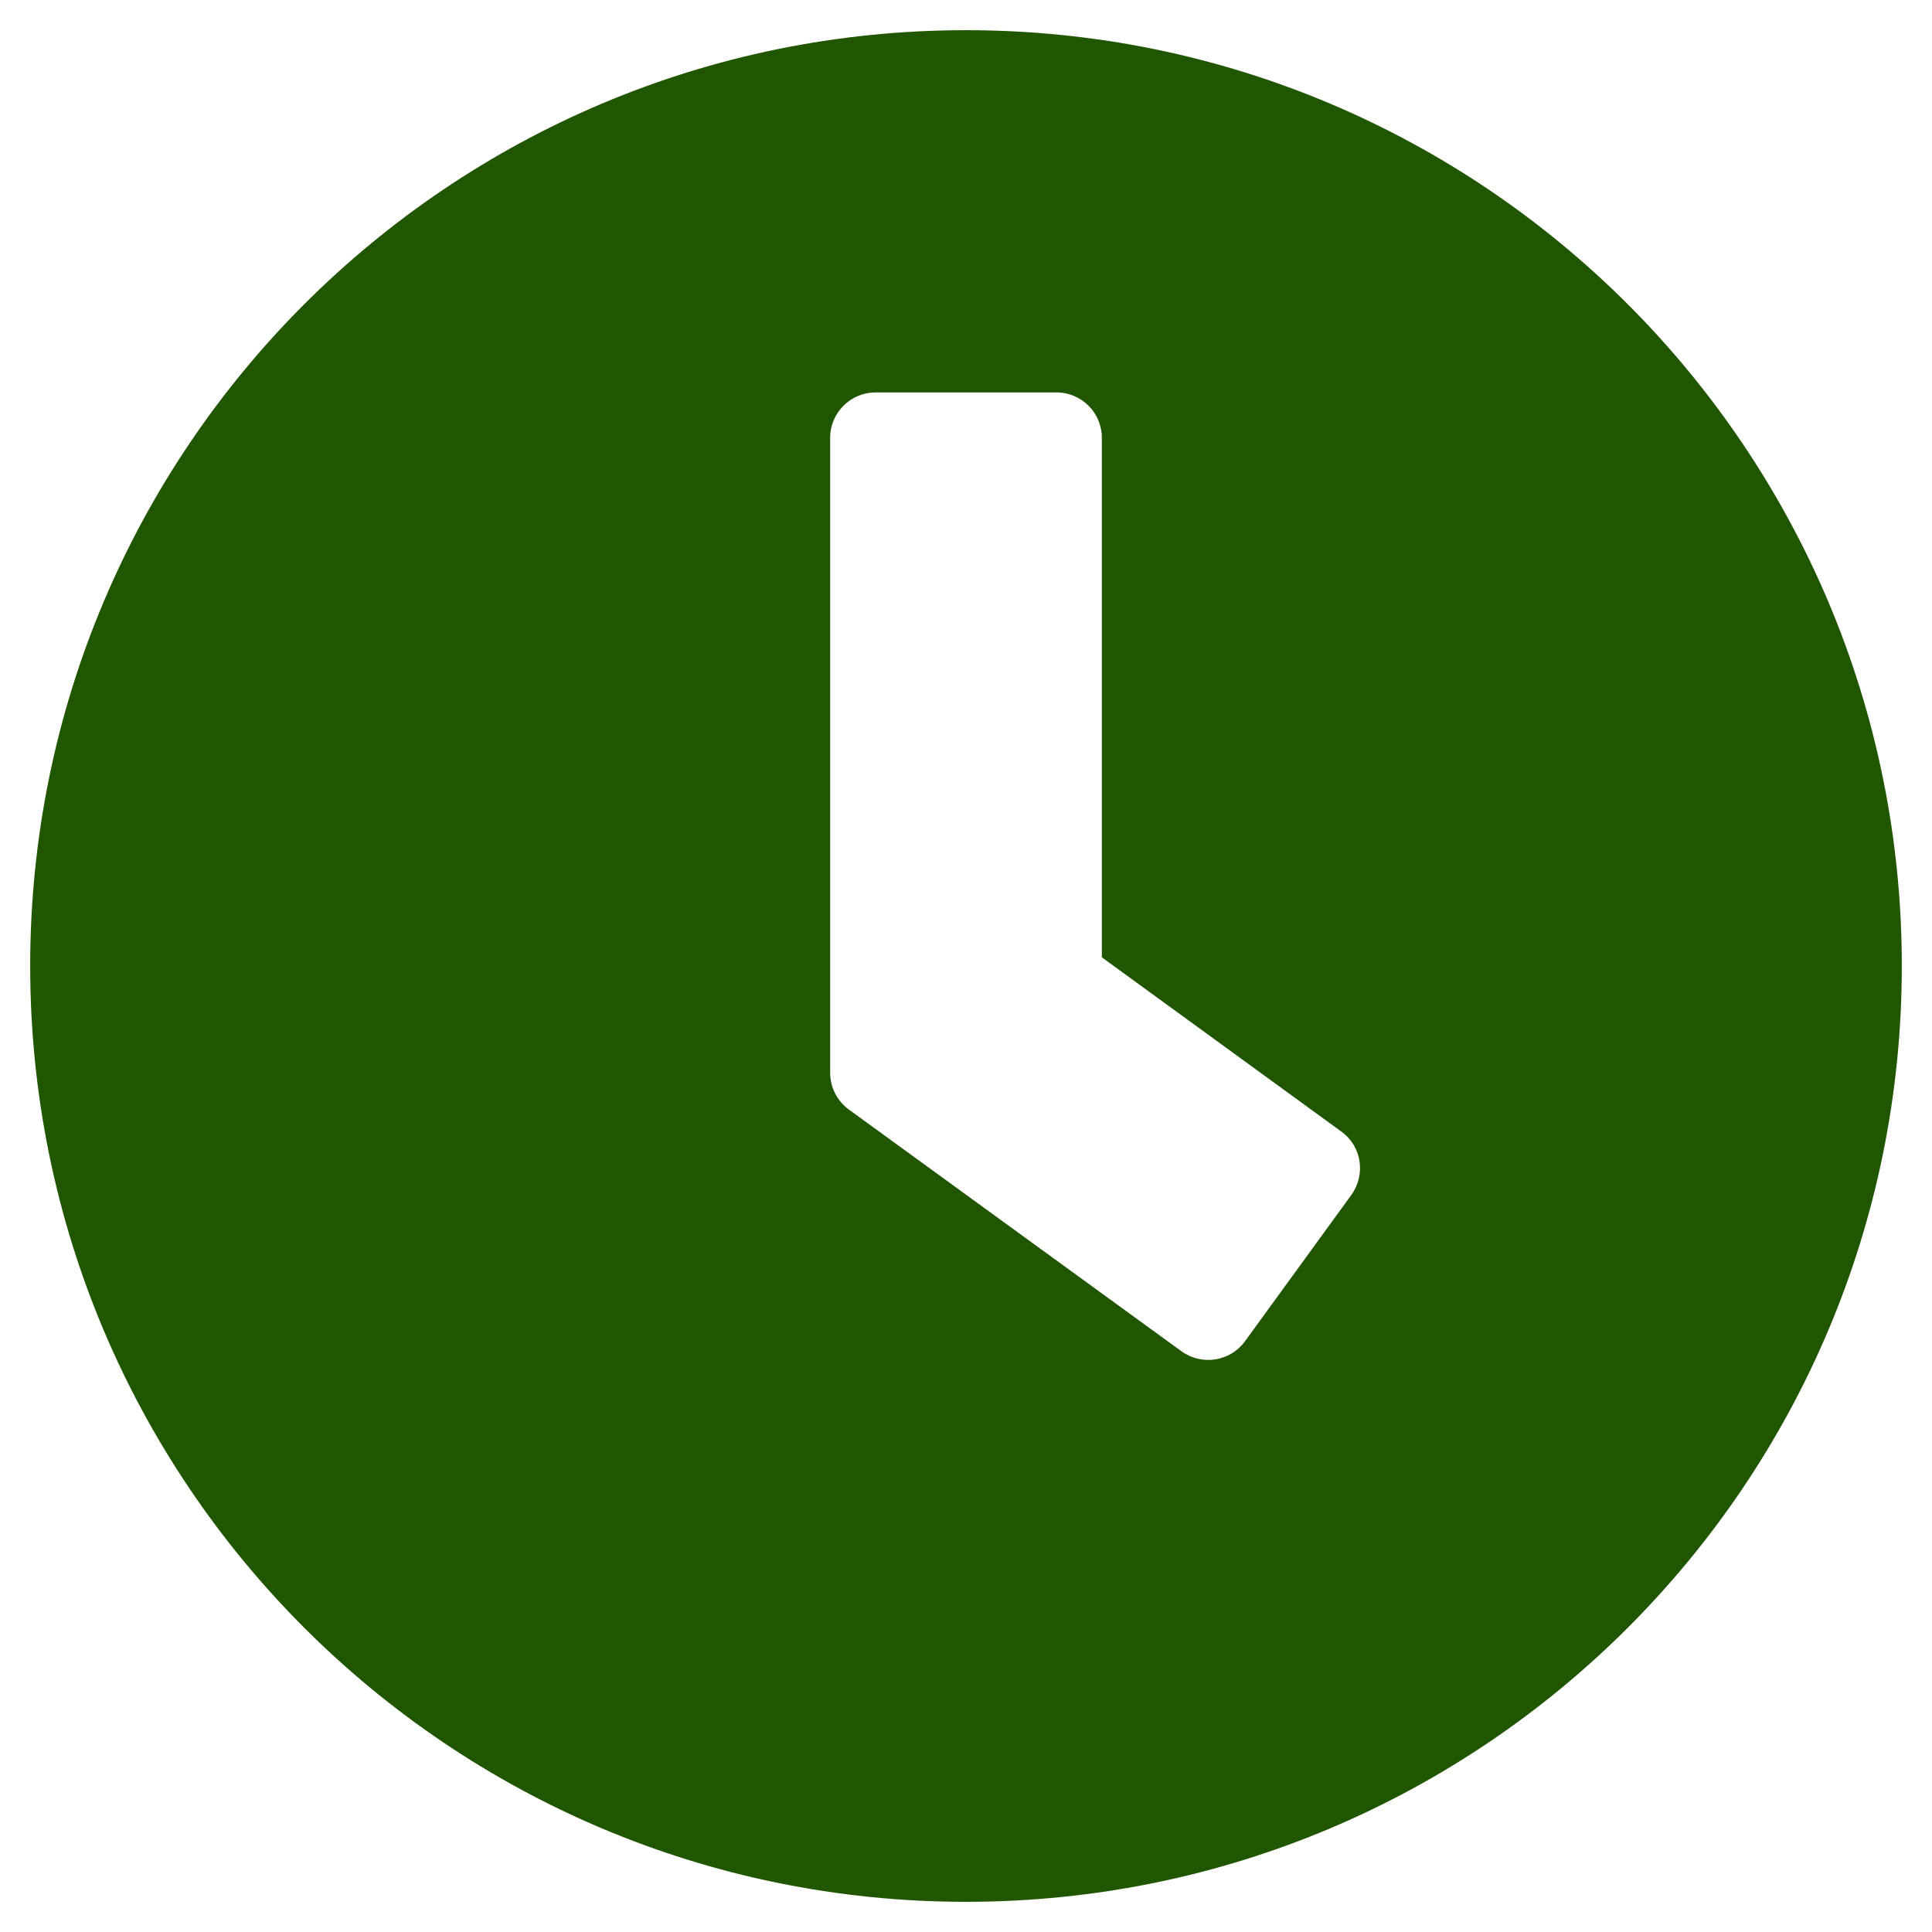
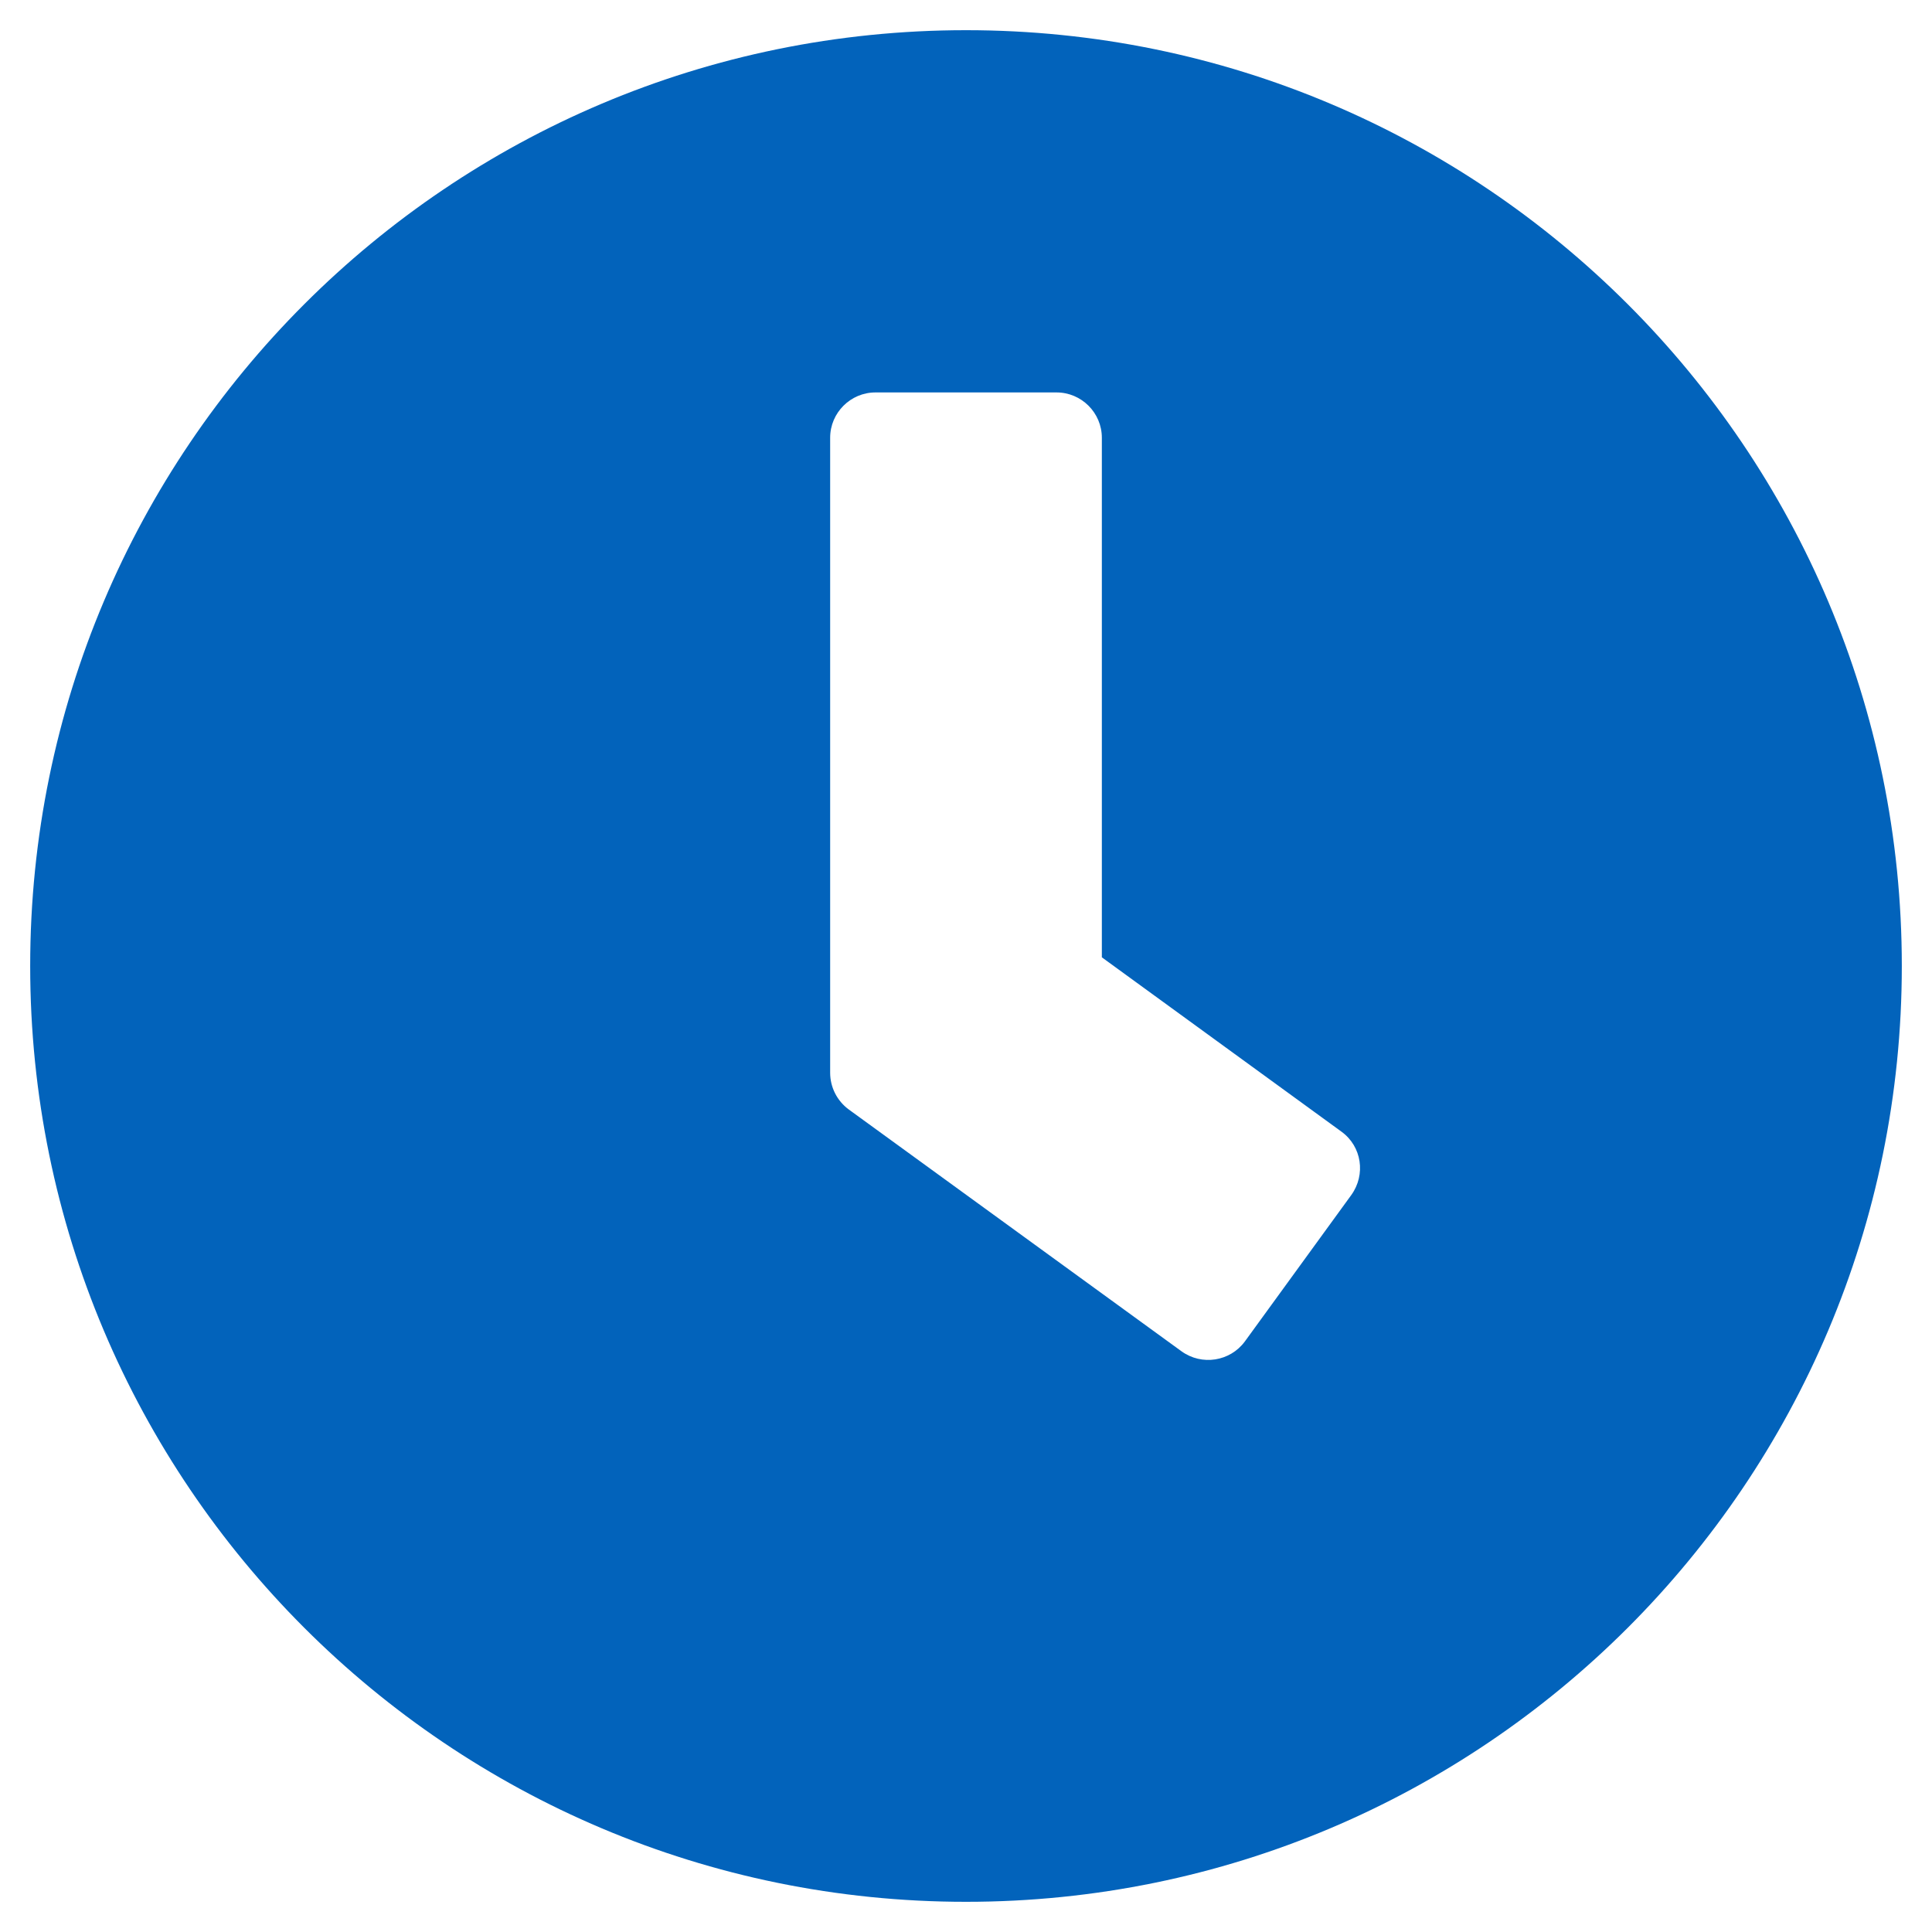
<svg xmlns="http://www.w3.org/2000/svg" aria-hidden="true" focusable="false" data-prefix="fas" data-icon="clock" class="svg-inline--fa fa-clock fa-w-16" role="img" viewBox="0 0 512 512">
-   <path fill="#205600" d="M256 8C119 8 8 119 8 256s111 248 248 248 248-111 248-248S393 8 256 8zm57.1 350.1L224.9 294c-3.1-2.3-4.9-5.9-4.9-9.7V116c0-6.6 5.4-12 12-12h48c6.6 0 12 5.4 12 12v137.7l63.5 46.2c5.4 3.9 6.5 11.4 2.6 16.8l-28.2 38.8c-3.9 5.3-11.4 6.5-16.8 2.6z" />
+   <path fill="#0263bb" d="M256 8C119 8 8 119 8 256s111 248 248 248 248-111 248-248S393 8 256 8zm57.1 350.1L224.9 294c-3.1-2.3-4.9-5.9-4.9-9.7V116c0-6.6 5.4-12 12-12h48c6.6 0 12 5.4 12 12v137.7l63.5 46.2c5.4 3.9 6.5 11.4 2.6 16.8l-28.2 38.8c-3.9 5.3-11.4 6.5-16.8 2.6z" />
</svg>
